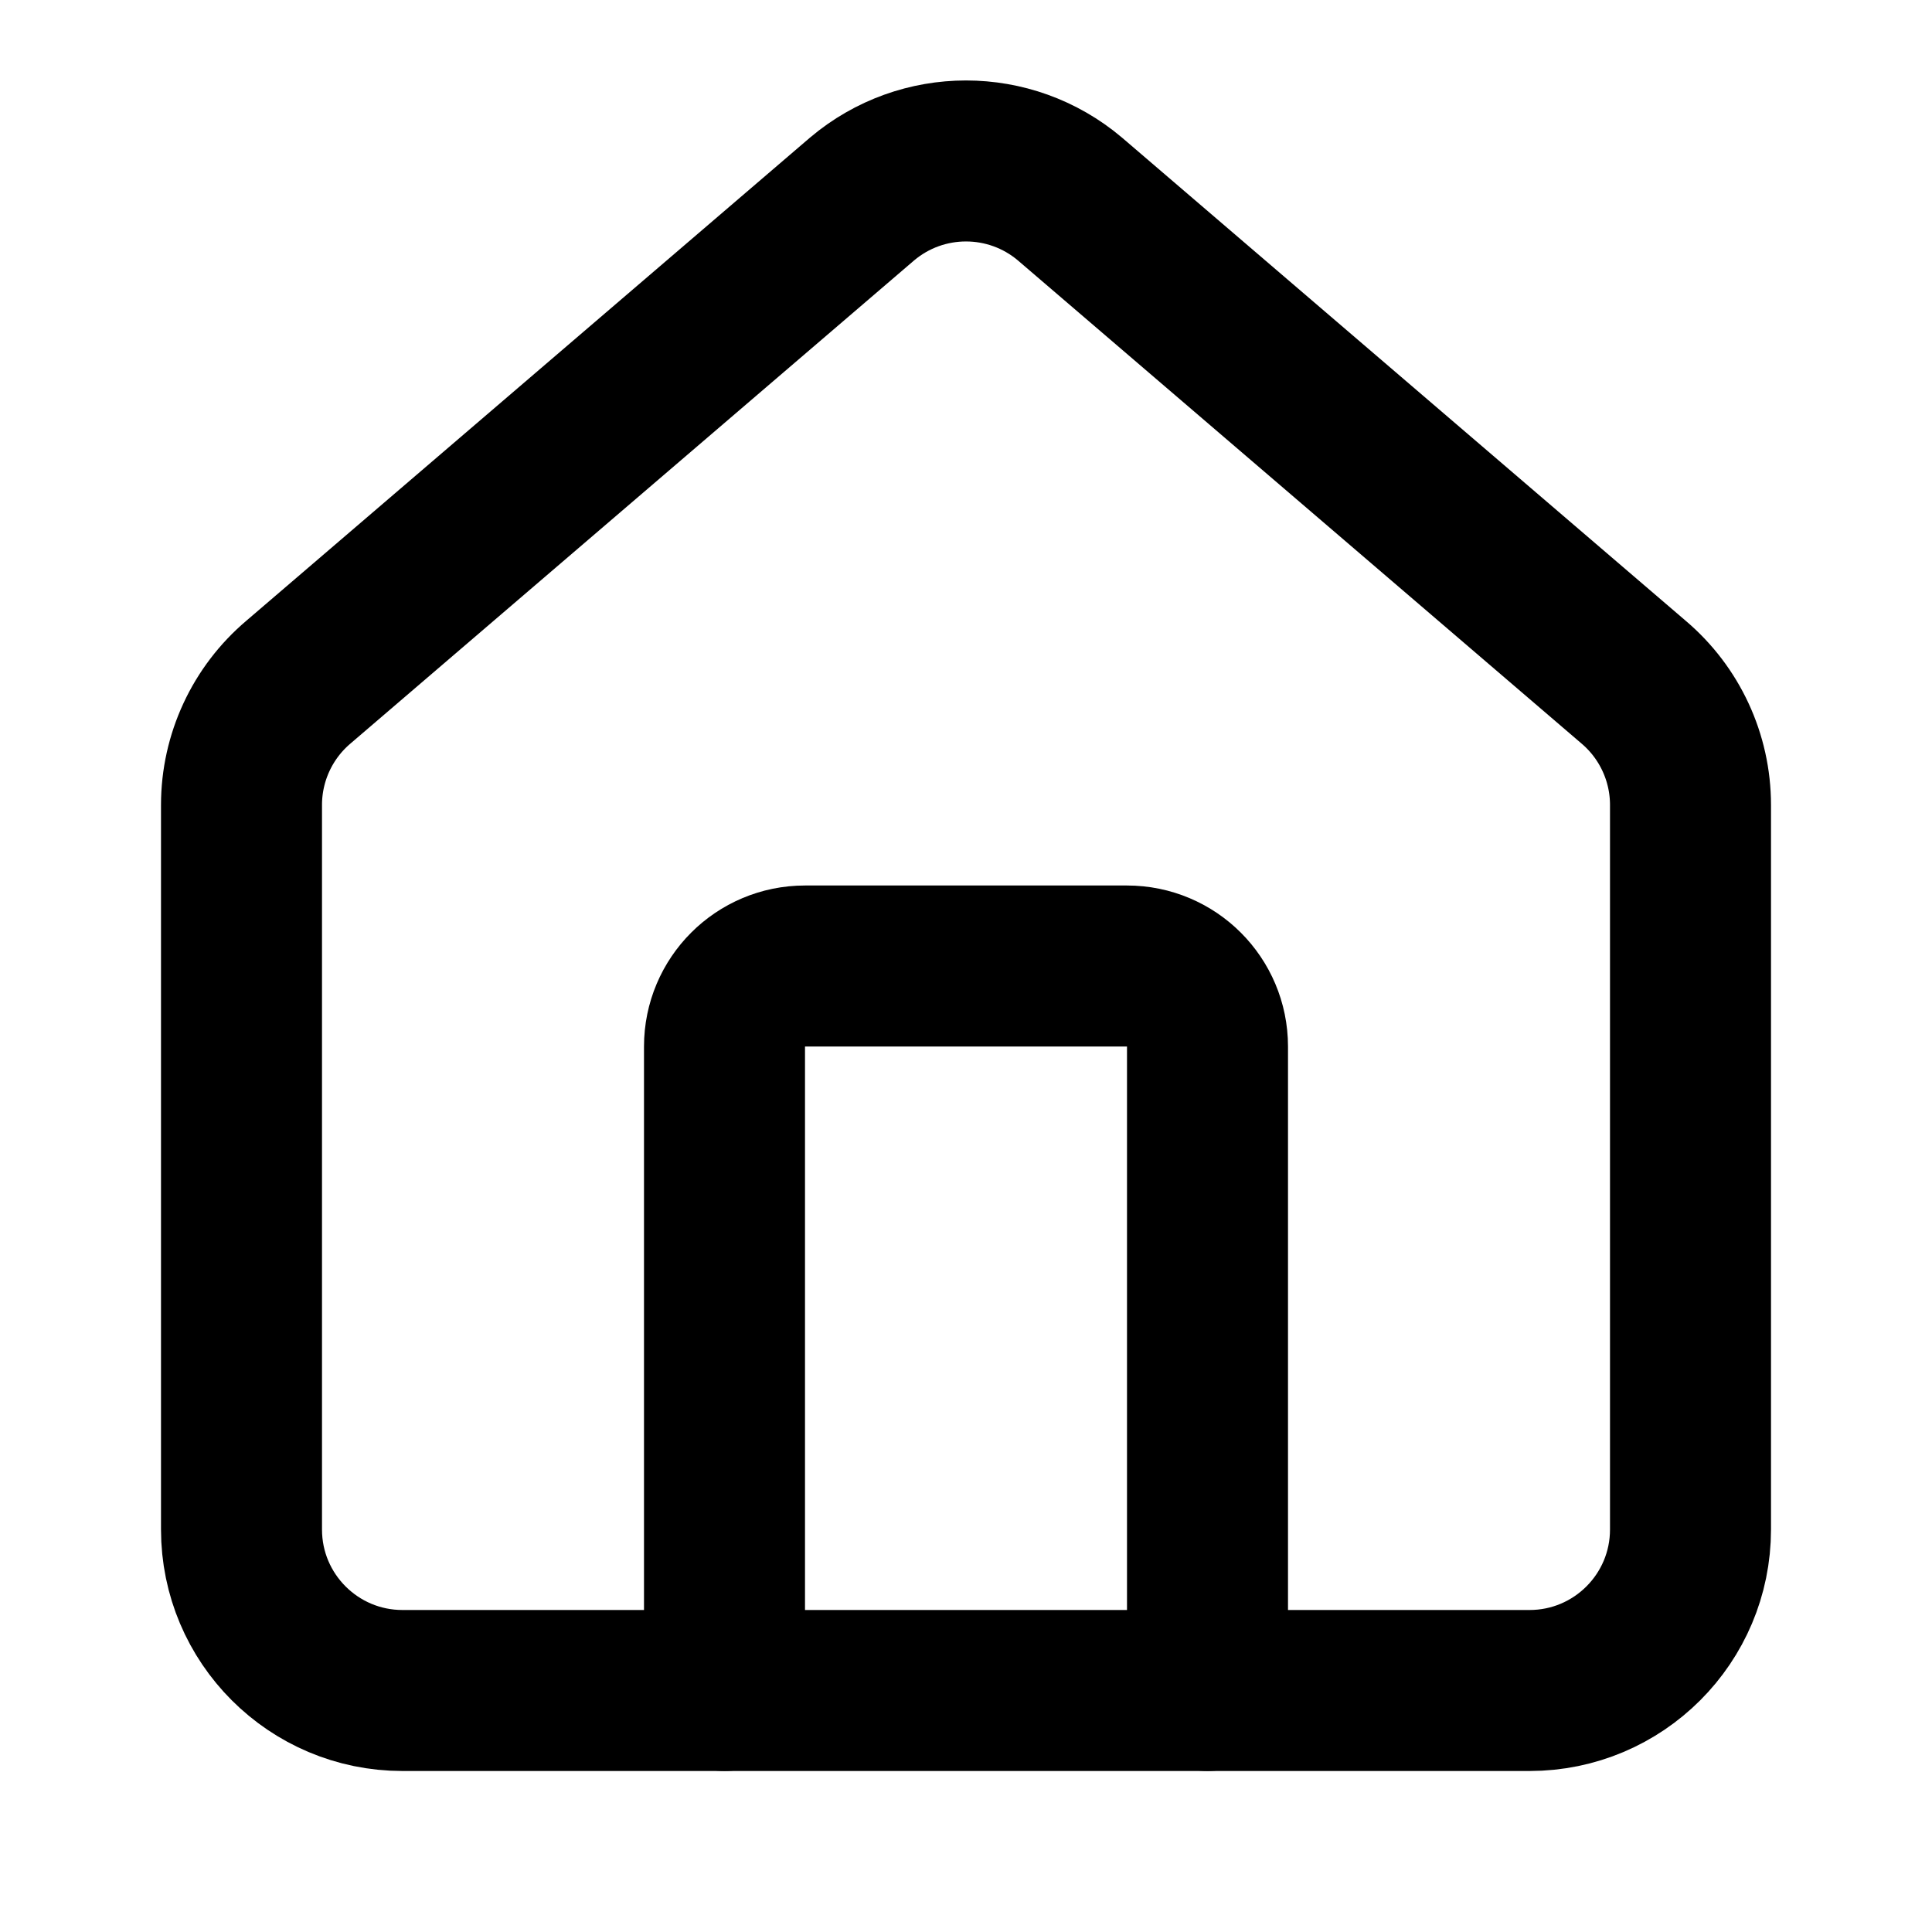
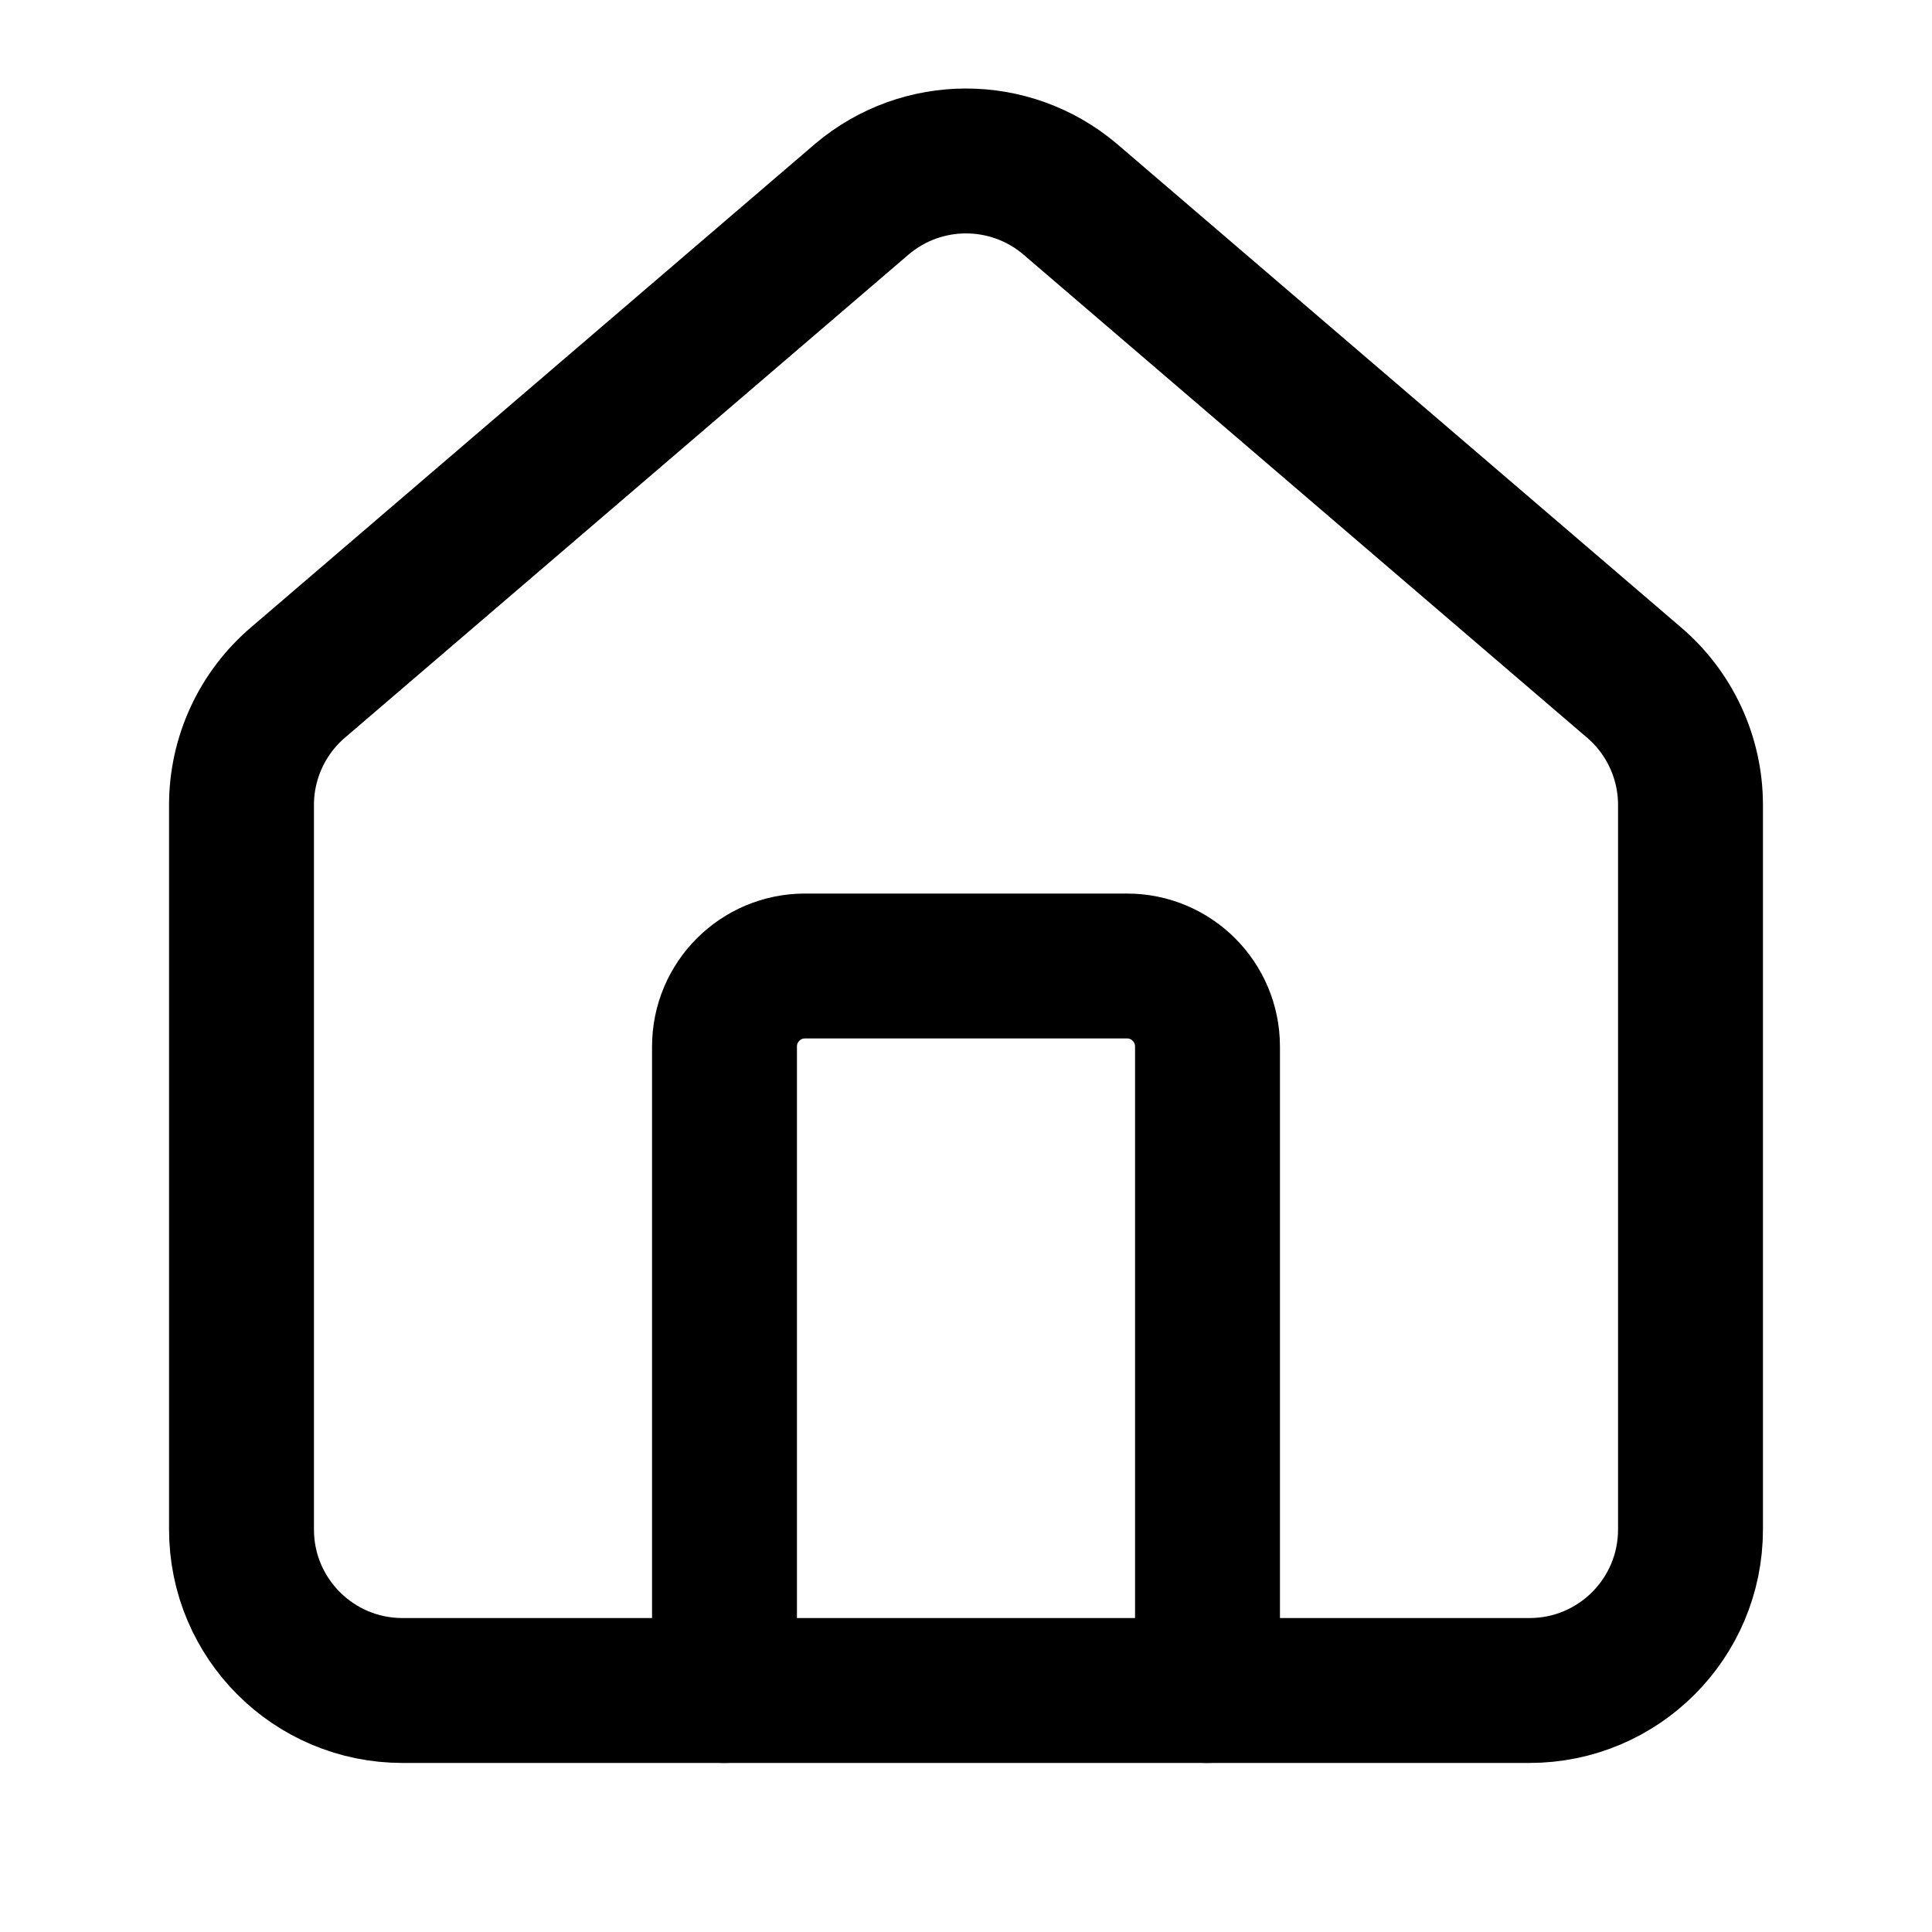
- <svg xmlns="http://www.w3.org/2000/svg" width="24" height="24" viewBox="0 0 24 24" fill="none" stroke="currentColor" stroke-width="2" stroke-linecap="round" stroke-linejoin="round">
+ <svg xmlns="http://www.w3.org/2000/svg" width="24" height="24" viewBox="0 0 24 24" fill="none" stroke="currentColor" stroke-width="1.8" stroke-linecap="round" stroke-linejoin="round">
  <path d="M15 21v-8a1 1 0 0 0-1-1h-4a1 1 0 0 0-1 1v8" />
  <path d="M3 10a2 2 0 0 1 .709-1.528l7-6a2 2 0 0 1 2.582 0l7 6A2 2 0 0 1 21 10v9a2 2 0 0 1-2 2H5a2 2 0 0 1-2-2z" />
</svg>
